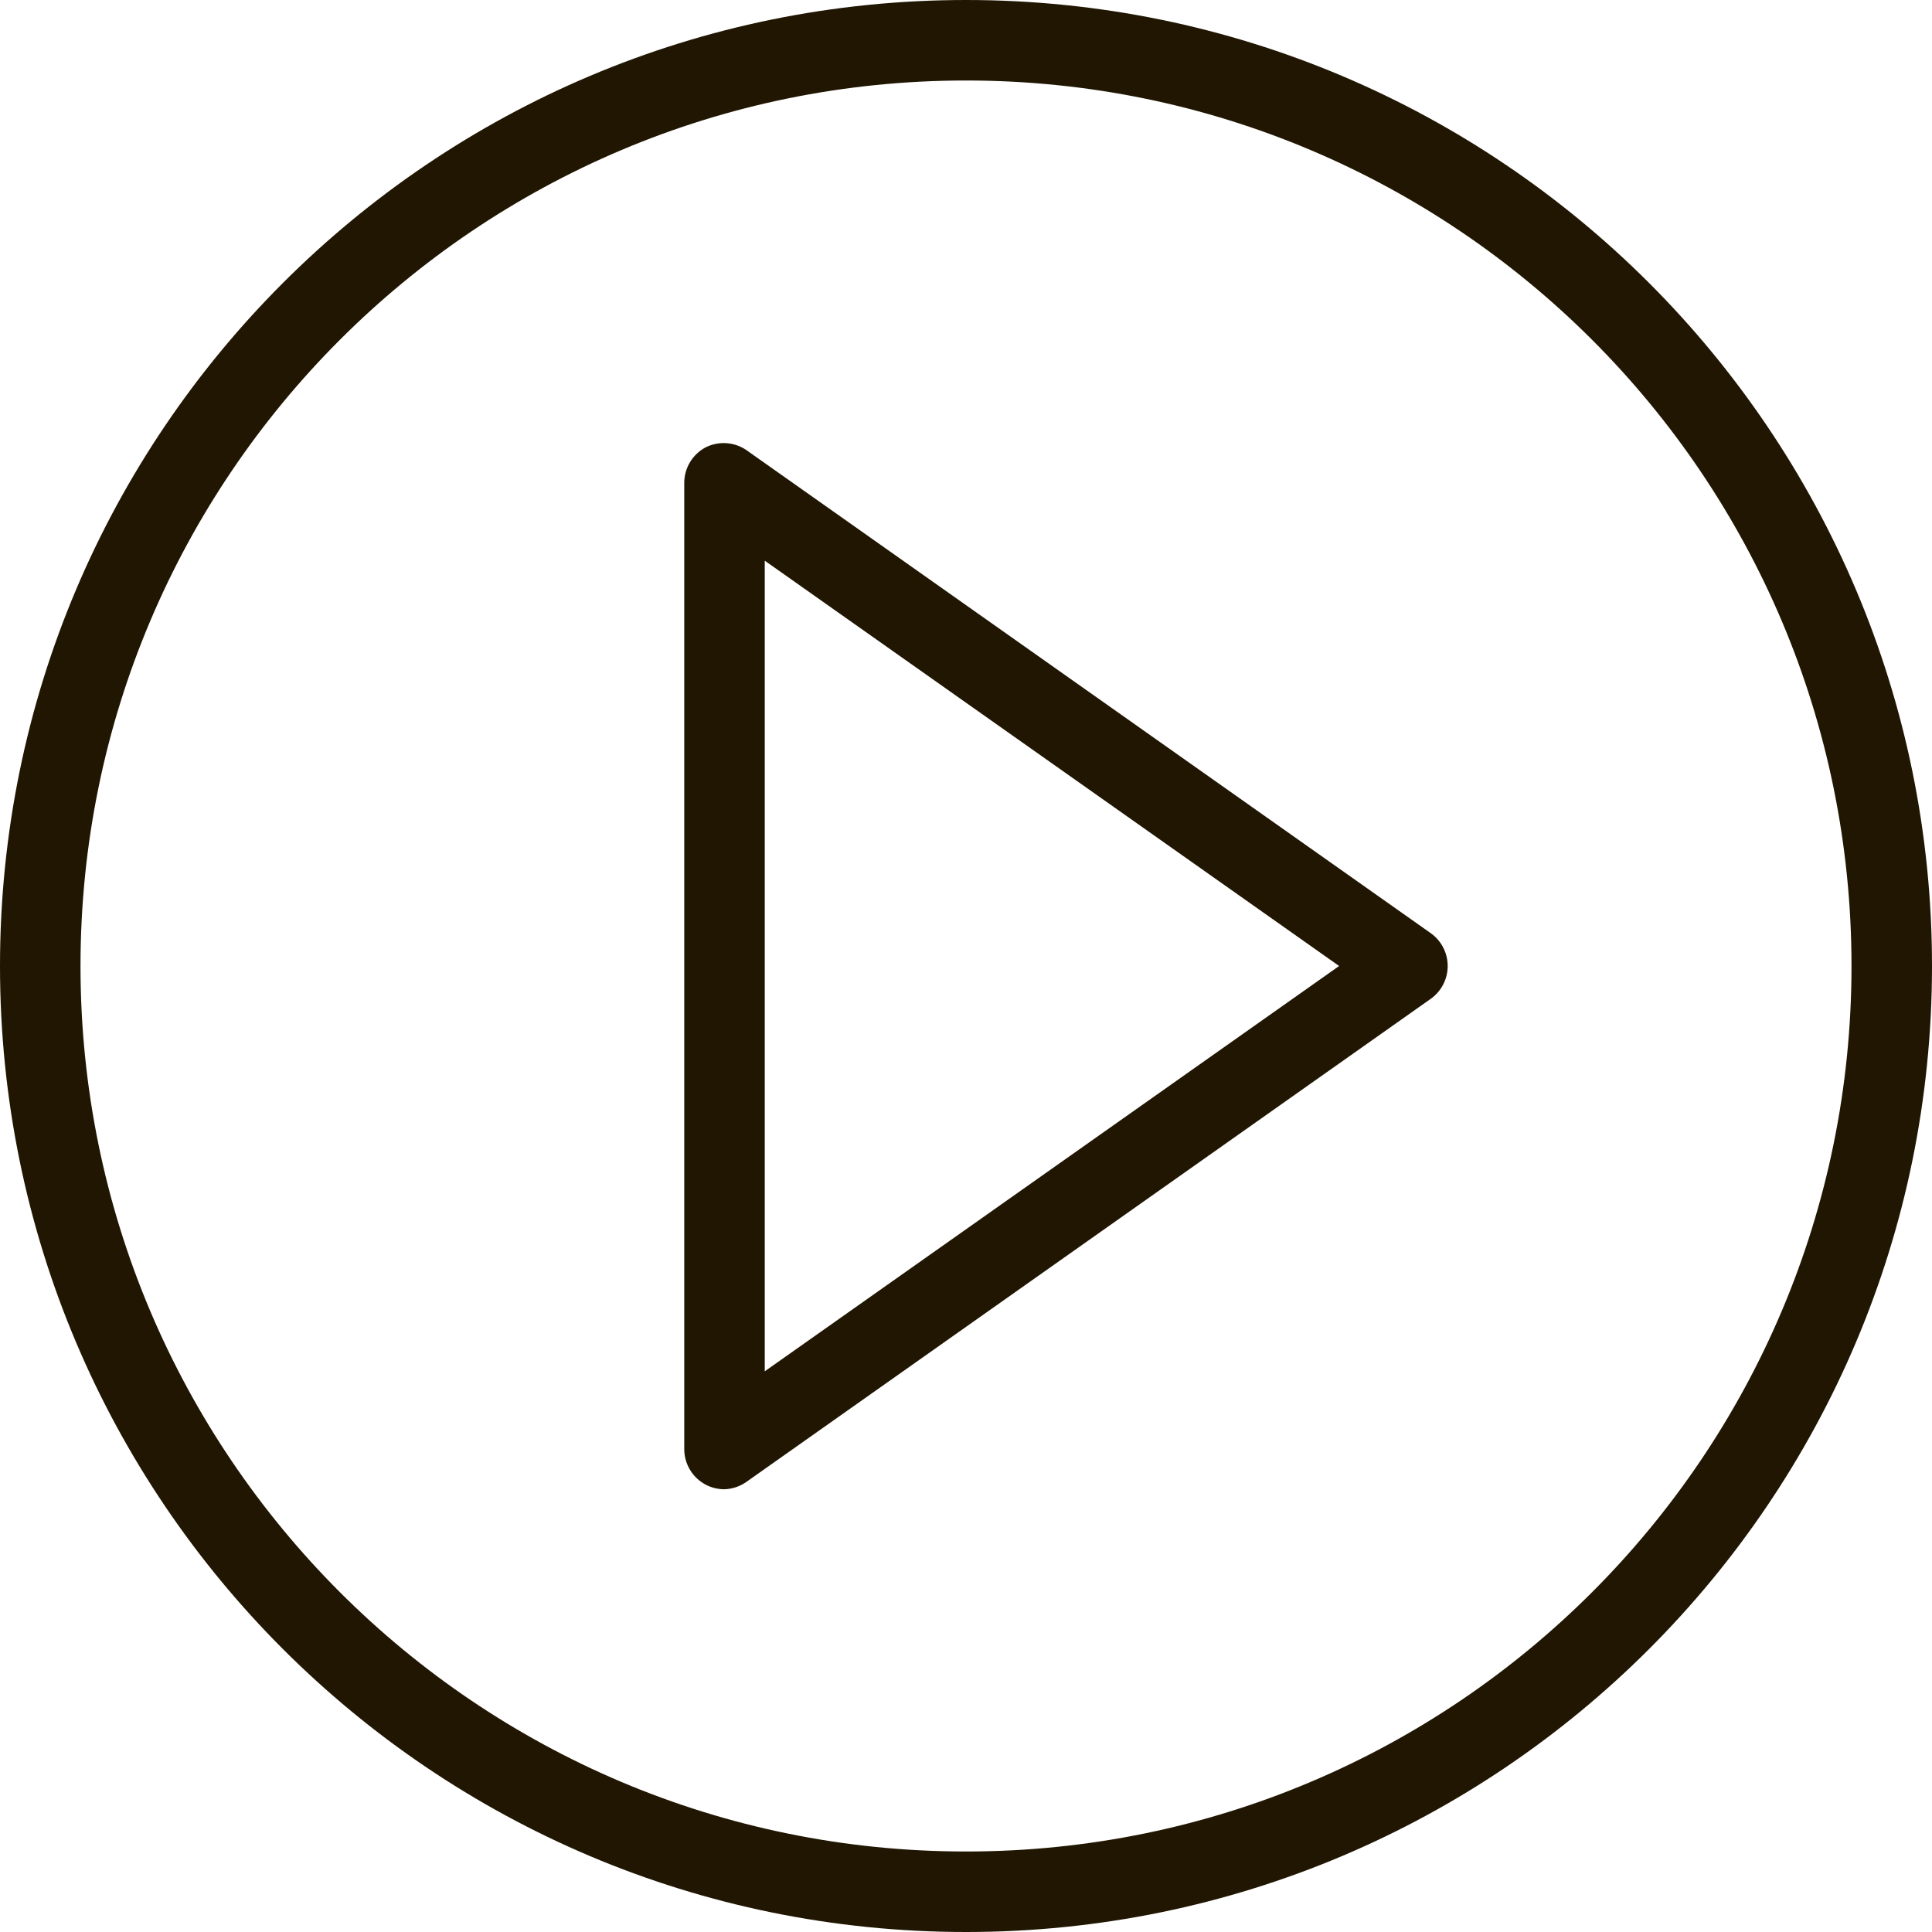
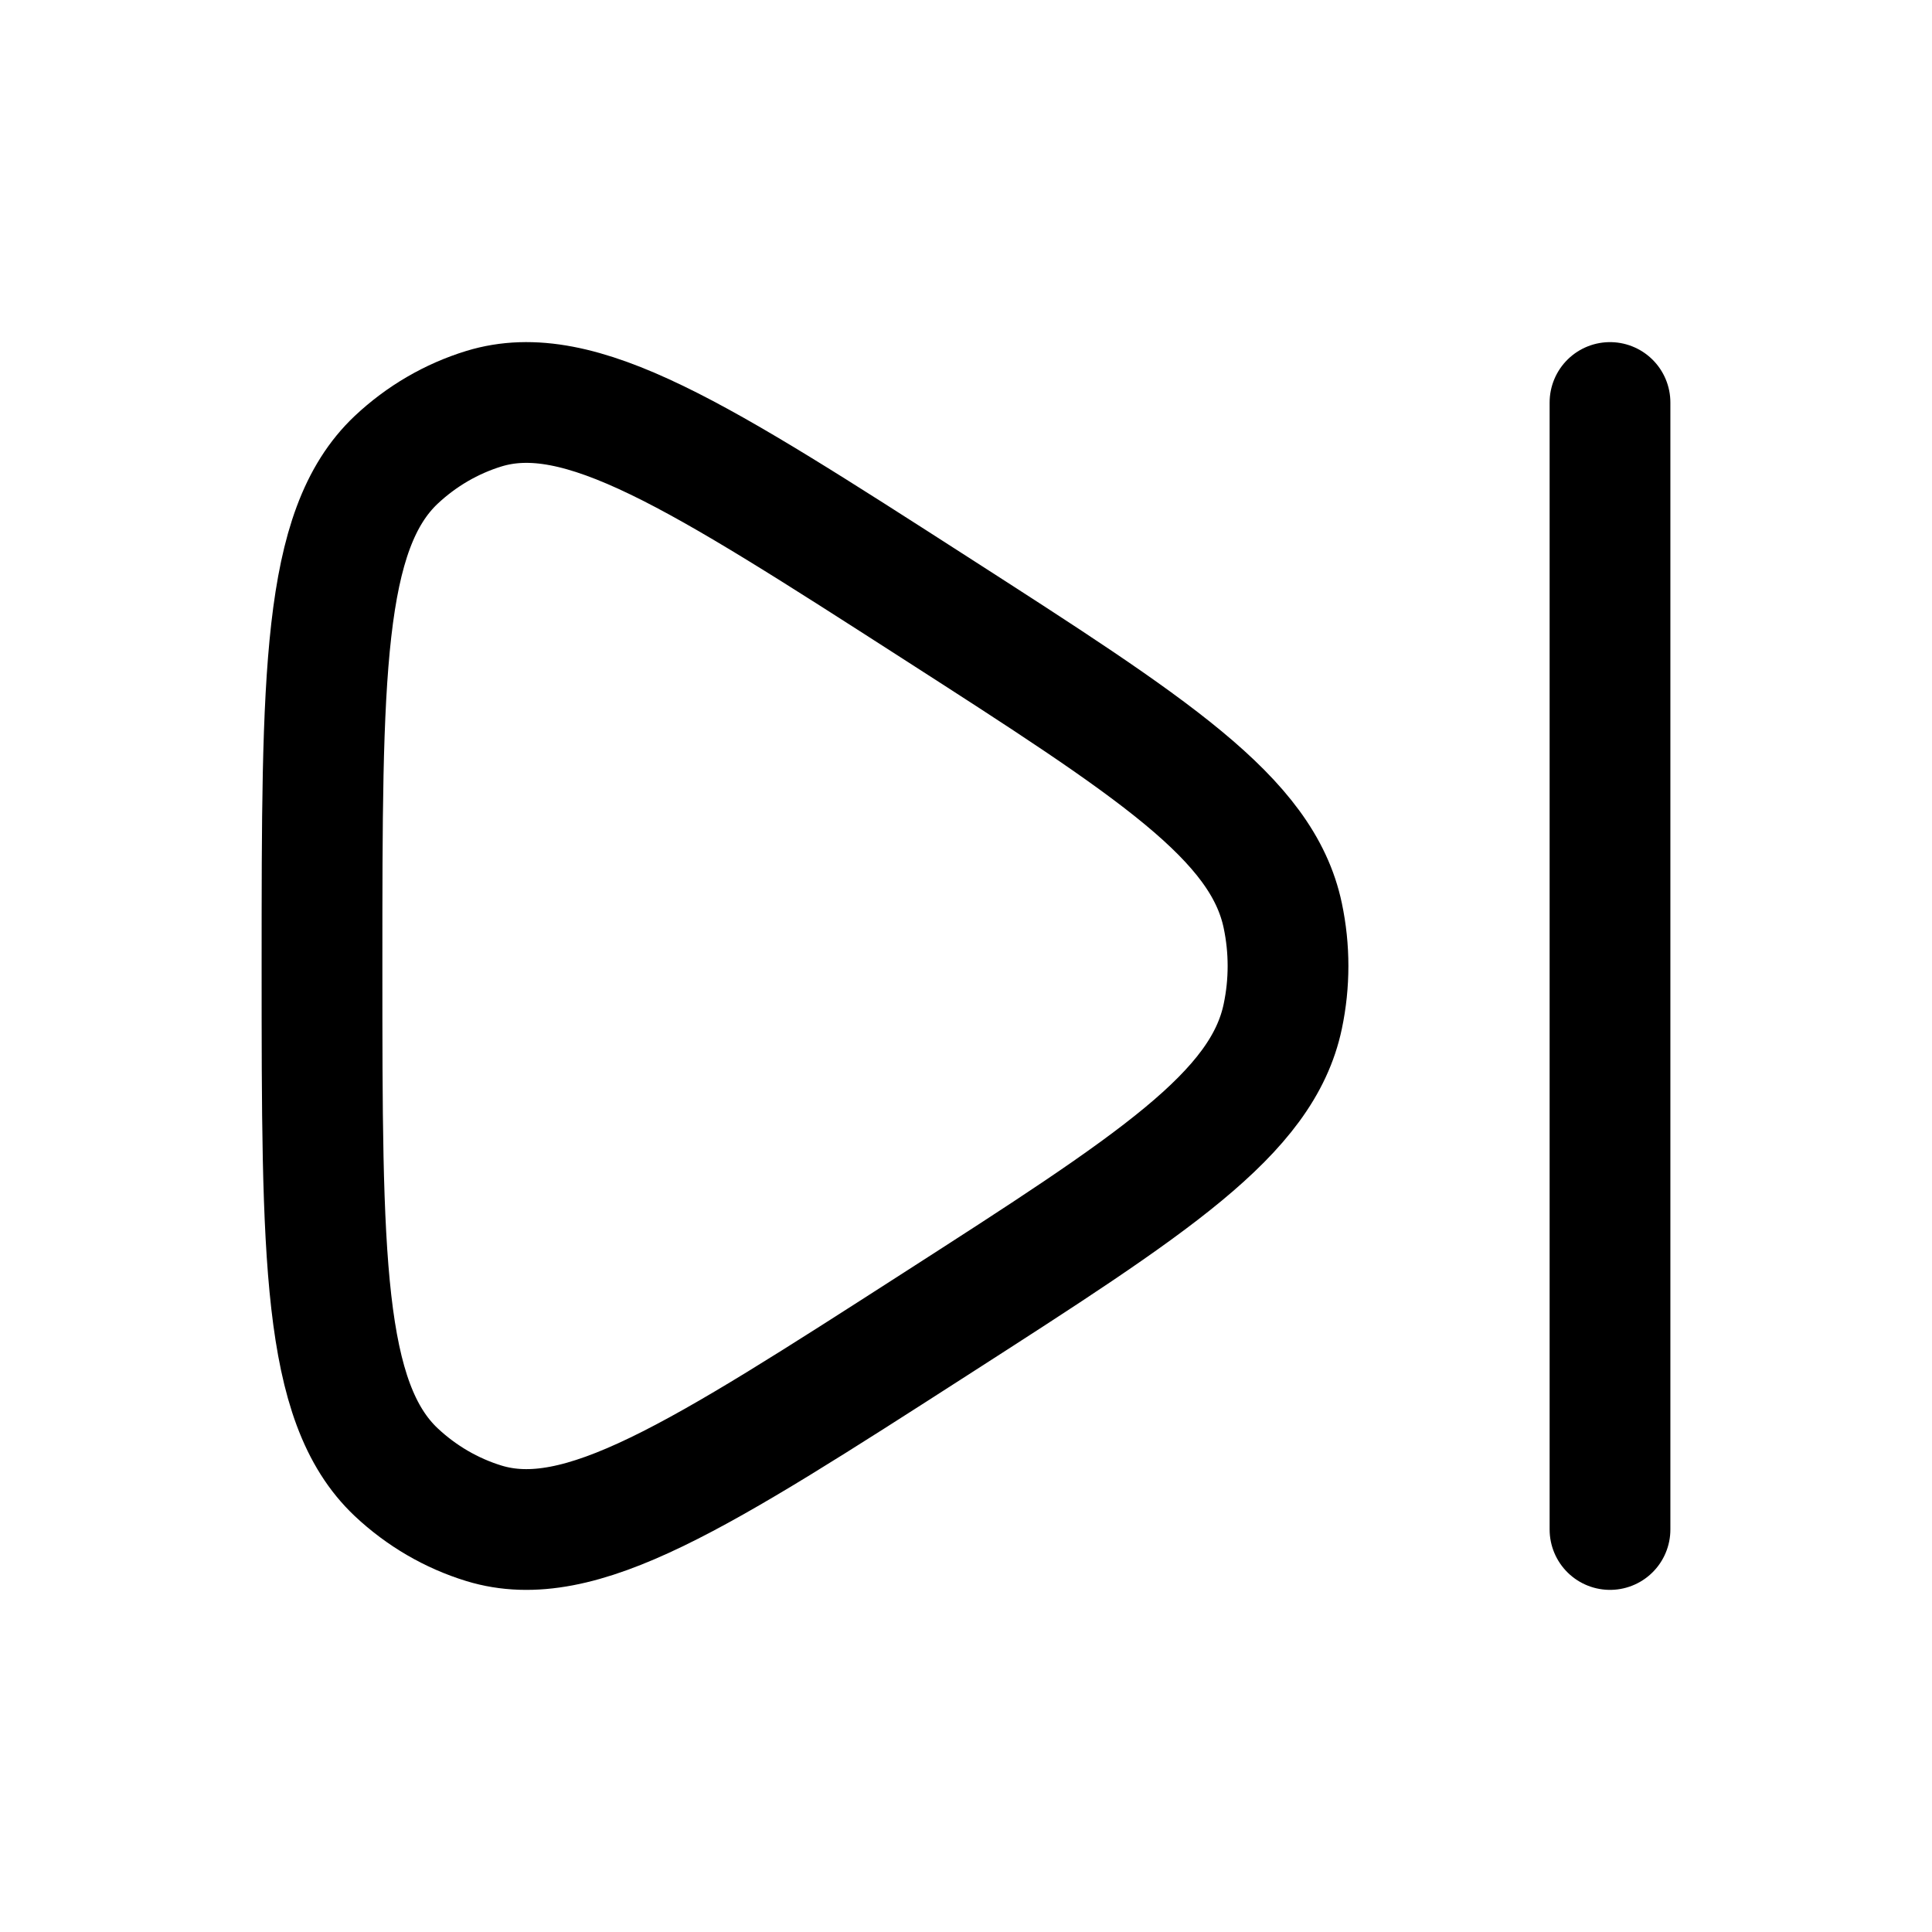
- <svg xmlns="http://www.w3.org/2000/svg" viewBox="0 0 48 48">
-   <defs>
-     <style>.cls-1{fill:#201602}</style>
-   </defs>
-   <g id="Layer_2" data-name="Layer 2">
-     <g id="layer_1-2" data-name="layer 1">
-       <path class="cls-1" d="M24 48a24 24 0 1 1 24-24 24 24 0 0 1-24 24zm0-46a22 22 0 1 0 22 22A22 22 0 0 0 24 2z" />
-       <path class="cls-1" d="M18 37a1 1 0 0 1-.46-.11A1 1 0 0 1 17 36V12a1 1 0 0 1 .54-.89 1 1 0 0 1 1 .07l17 12a1 1 0 0 1 0 1.64l-17 12A1 1 0 0 1 18 37zm1-23.07v20.14L33.27 24z" />
-     </g>
-   </g>
+ <svg xmlns="http://www.w3.org/2000/svg" viewBox="0 0 24 24" width="24" height="24" color="#000000" fill="none">
+   <path d="M15.935 12.626C15.681 13.837 14.327 14.708 11.62 16.448C8.675 18.341 7.203 19.288 6.011 18.923C5.607 18.799 5.235 18.582 4.922 18.288C4 17.418 4 15.612 4 12C4 8.388 4 6.582 4.922 5.712C5.235 5.418 5.607 5.201 6.011 5.077C7.203 4.712 8.675 5.659 11.62 7.552C14.327 9.292 15.681 10.163 15.935 11.374C16.022 11.787 16.022 12.213 15.935 12.626Z" stroke="currentColor" stroke-width="1.5" stroke-linejoin="round" />
+   <path d="M20 5V19" stroke="currentColor" stroke-width="1.5" stroke-linecap="round" />
</svg>
